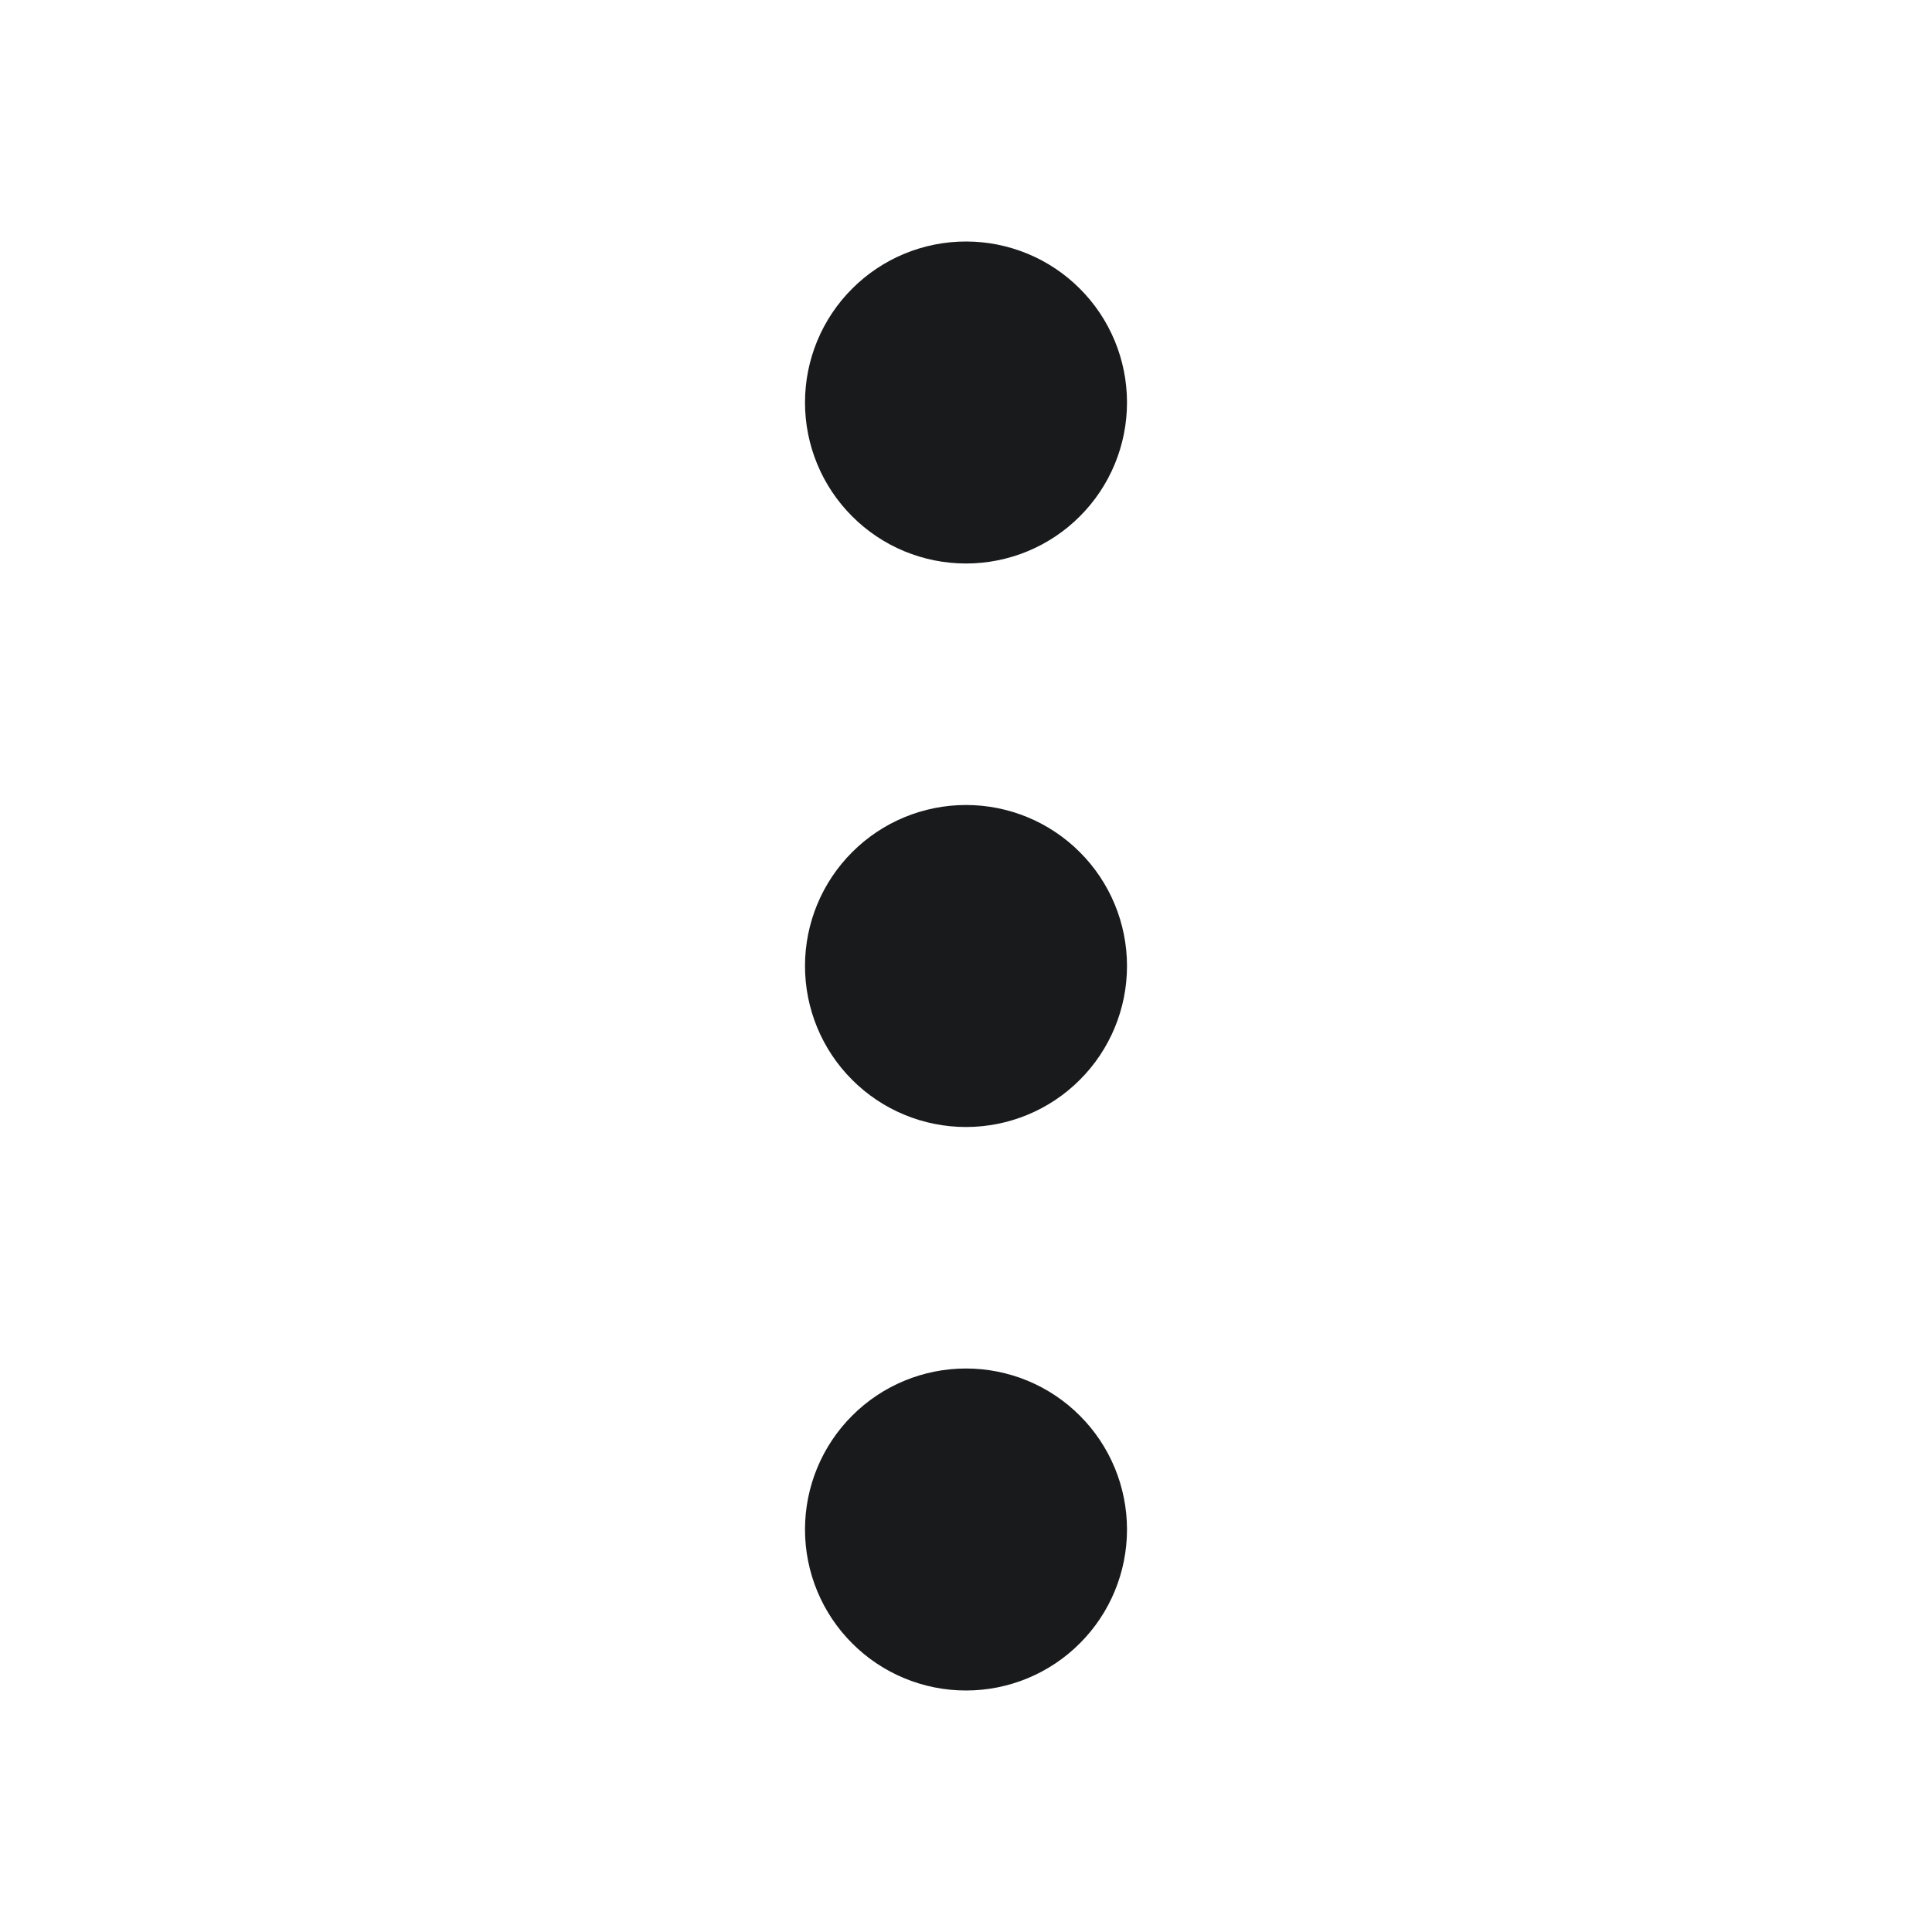
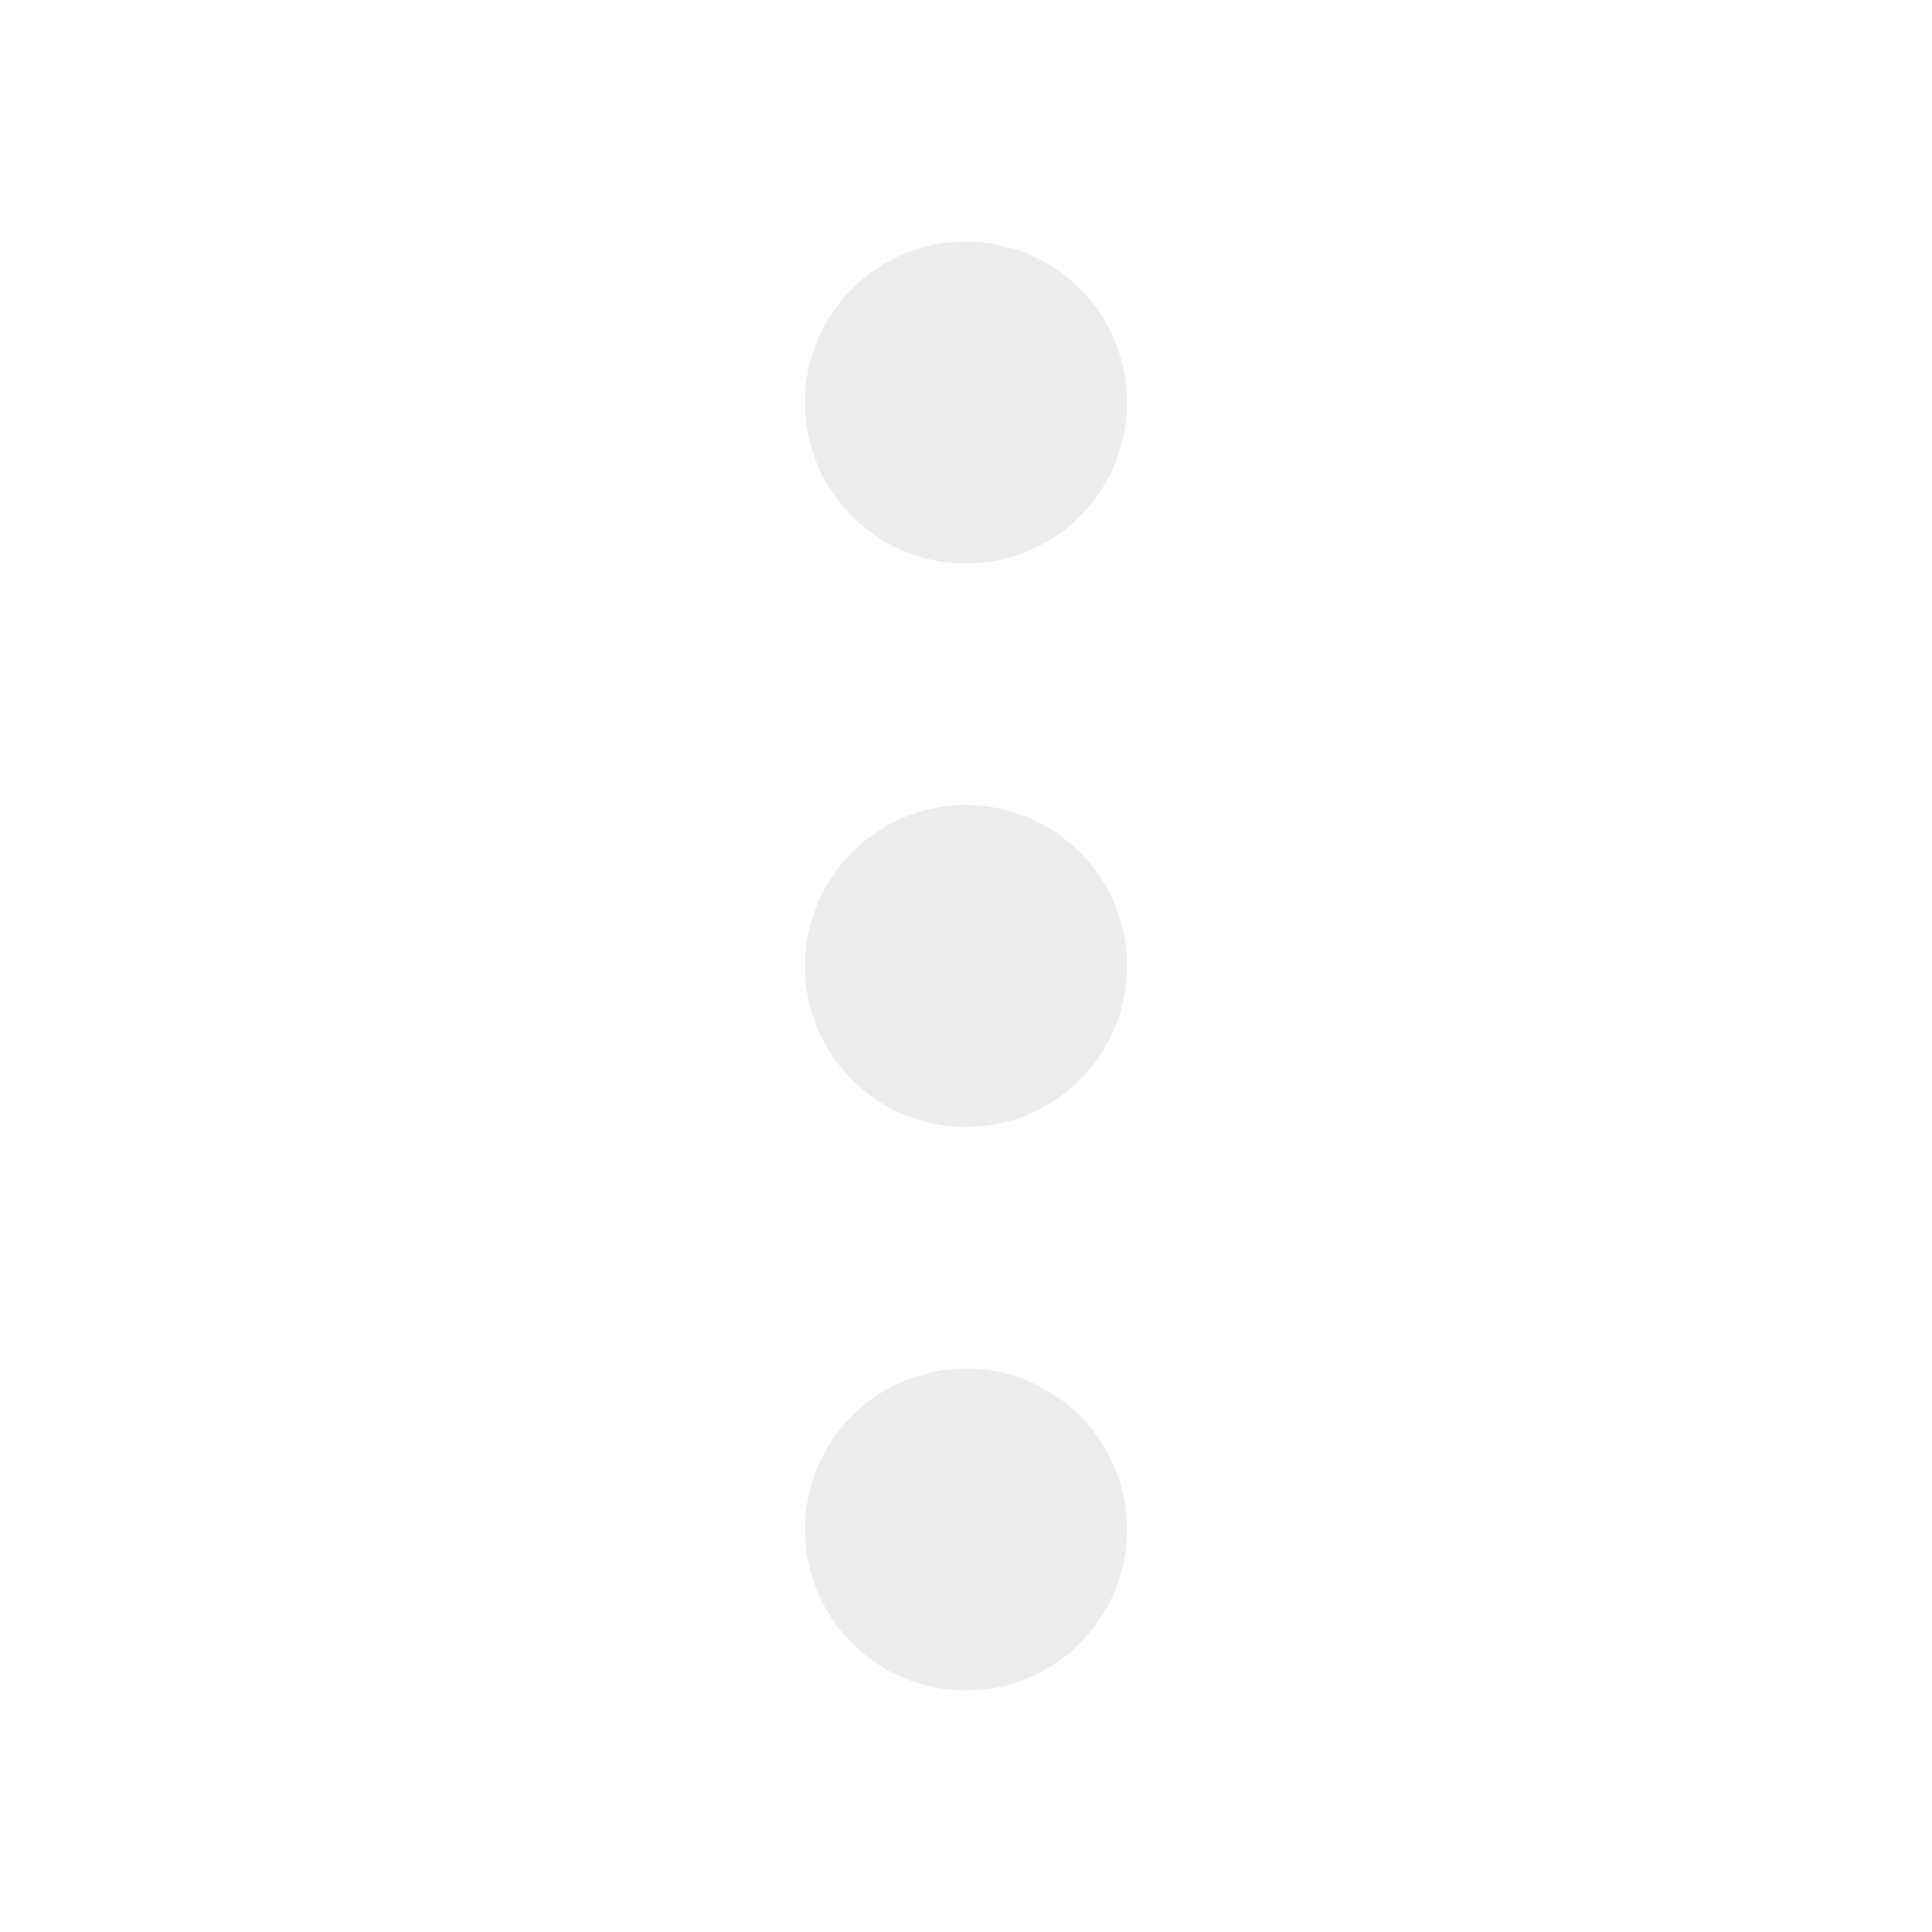
<svg xmlns="http://www.w3.org/2000/svg" width="24" height="24" viewBox="0 0 24 24" fill="none">
-   <path d="M12 5V5.01V5ZM12 12V12.01V12ZM12 19V19.01V19ZM12 6C11.735 6 11.48 5.895 11.293 5.707C11.105 5.52 11 5.265 11 5C11 4.735 11.105 4.48 11.293 4.293C11.48 4.105 11.735 4 12 4C12.265 4 12.52 4.105 12.707 4.293C12.895 4.48 13 4.735 13 5C13 5.265 12.895 5.52 12.707 5.707C12.52 5.895 12.265 6 12 6ZM12 13C11.735 13 11.48 12.895 11.293 12.707C11.105 12.52 11 12.265 11 12C11 11.735 11.105 11.48 11.293 11.293C11.48 11.105 11.735 11 12 11C12.265 11 12.52 11.105 12.707 11.293C12.895 11.48 13 11.735 13 12C13 12.265 12.895 12.52 12.707 12.707C12.52 12.895 12.265 13 12 13ZM12 20C11.735 20 11.48 19.895 11.293 19.707C11.105 19.52 11 19.265 11 19C11 18.735 11.105 18.48 11.293 18.293C11.48 18.105 11.735 18 12 18C12.265 18 12.52 18.105 12.707 18.293C12.895 18.48 13 18.735 13 19C13 19.265 12.895 19.52 12.707 19.707C12.52 19.895 12.265 20 12 20Z" stroke="#181A1C" stroke-width="2" stroke-linecap="round" stroke-linejoin="round" />
+   <path d="M12 5V5.01V5ZM12 12V12.01V12ZM12 19V19.01V19ZM12 6C11.735 6 11.48 5.895 11.293 5.707C11.105 5.52 11 5.265 11 5C11 4.735 11.105 4.48 11.293 4.293C11.48 4.105 11.735 4 12 4C12.265 4 12.52 4.105 12.707 4.293C12.895 4.48 13 4.735 13 5C13 5.265 12.895 5.52 12.707 5.707C12.52 5.895 12.265 6 12 6ZM12 13C11.735 13 11.48 12.895 11.293 12.707C11.105 12.52 11 12.265 11 12C11 11.735 11.105 11.48 11.293 11.293C11.48 11.105 11.735 11 12 11C12.265 11 12.52 11.105 12.707 11.293C12.895 11.48 13 11.735 13 12C13 12.265 12.895 12.52 12.707 12.707C12.52 12.895 12.265 13 12 13ZM12 20C11.735 20 11.48 19.895 11.293 19.707C11.105 19.52 11 19.265 11 19C11 18.735 11.105 18.48 11.293 18.293C11.48 18.105 11.735 18 12 18C12.265 18 12.52 18.105 12.707 18.293C12.895 18.48 13 18.735 13 19C13 19.265 12.895 19.52 12.707 19.707C12.52 19.895 12.265 20 12 20Z" stroke="#ECEBED" stroke-width="2" stroke-linecap="round" stroke-linejoin="round" />
</svg>
